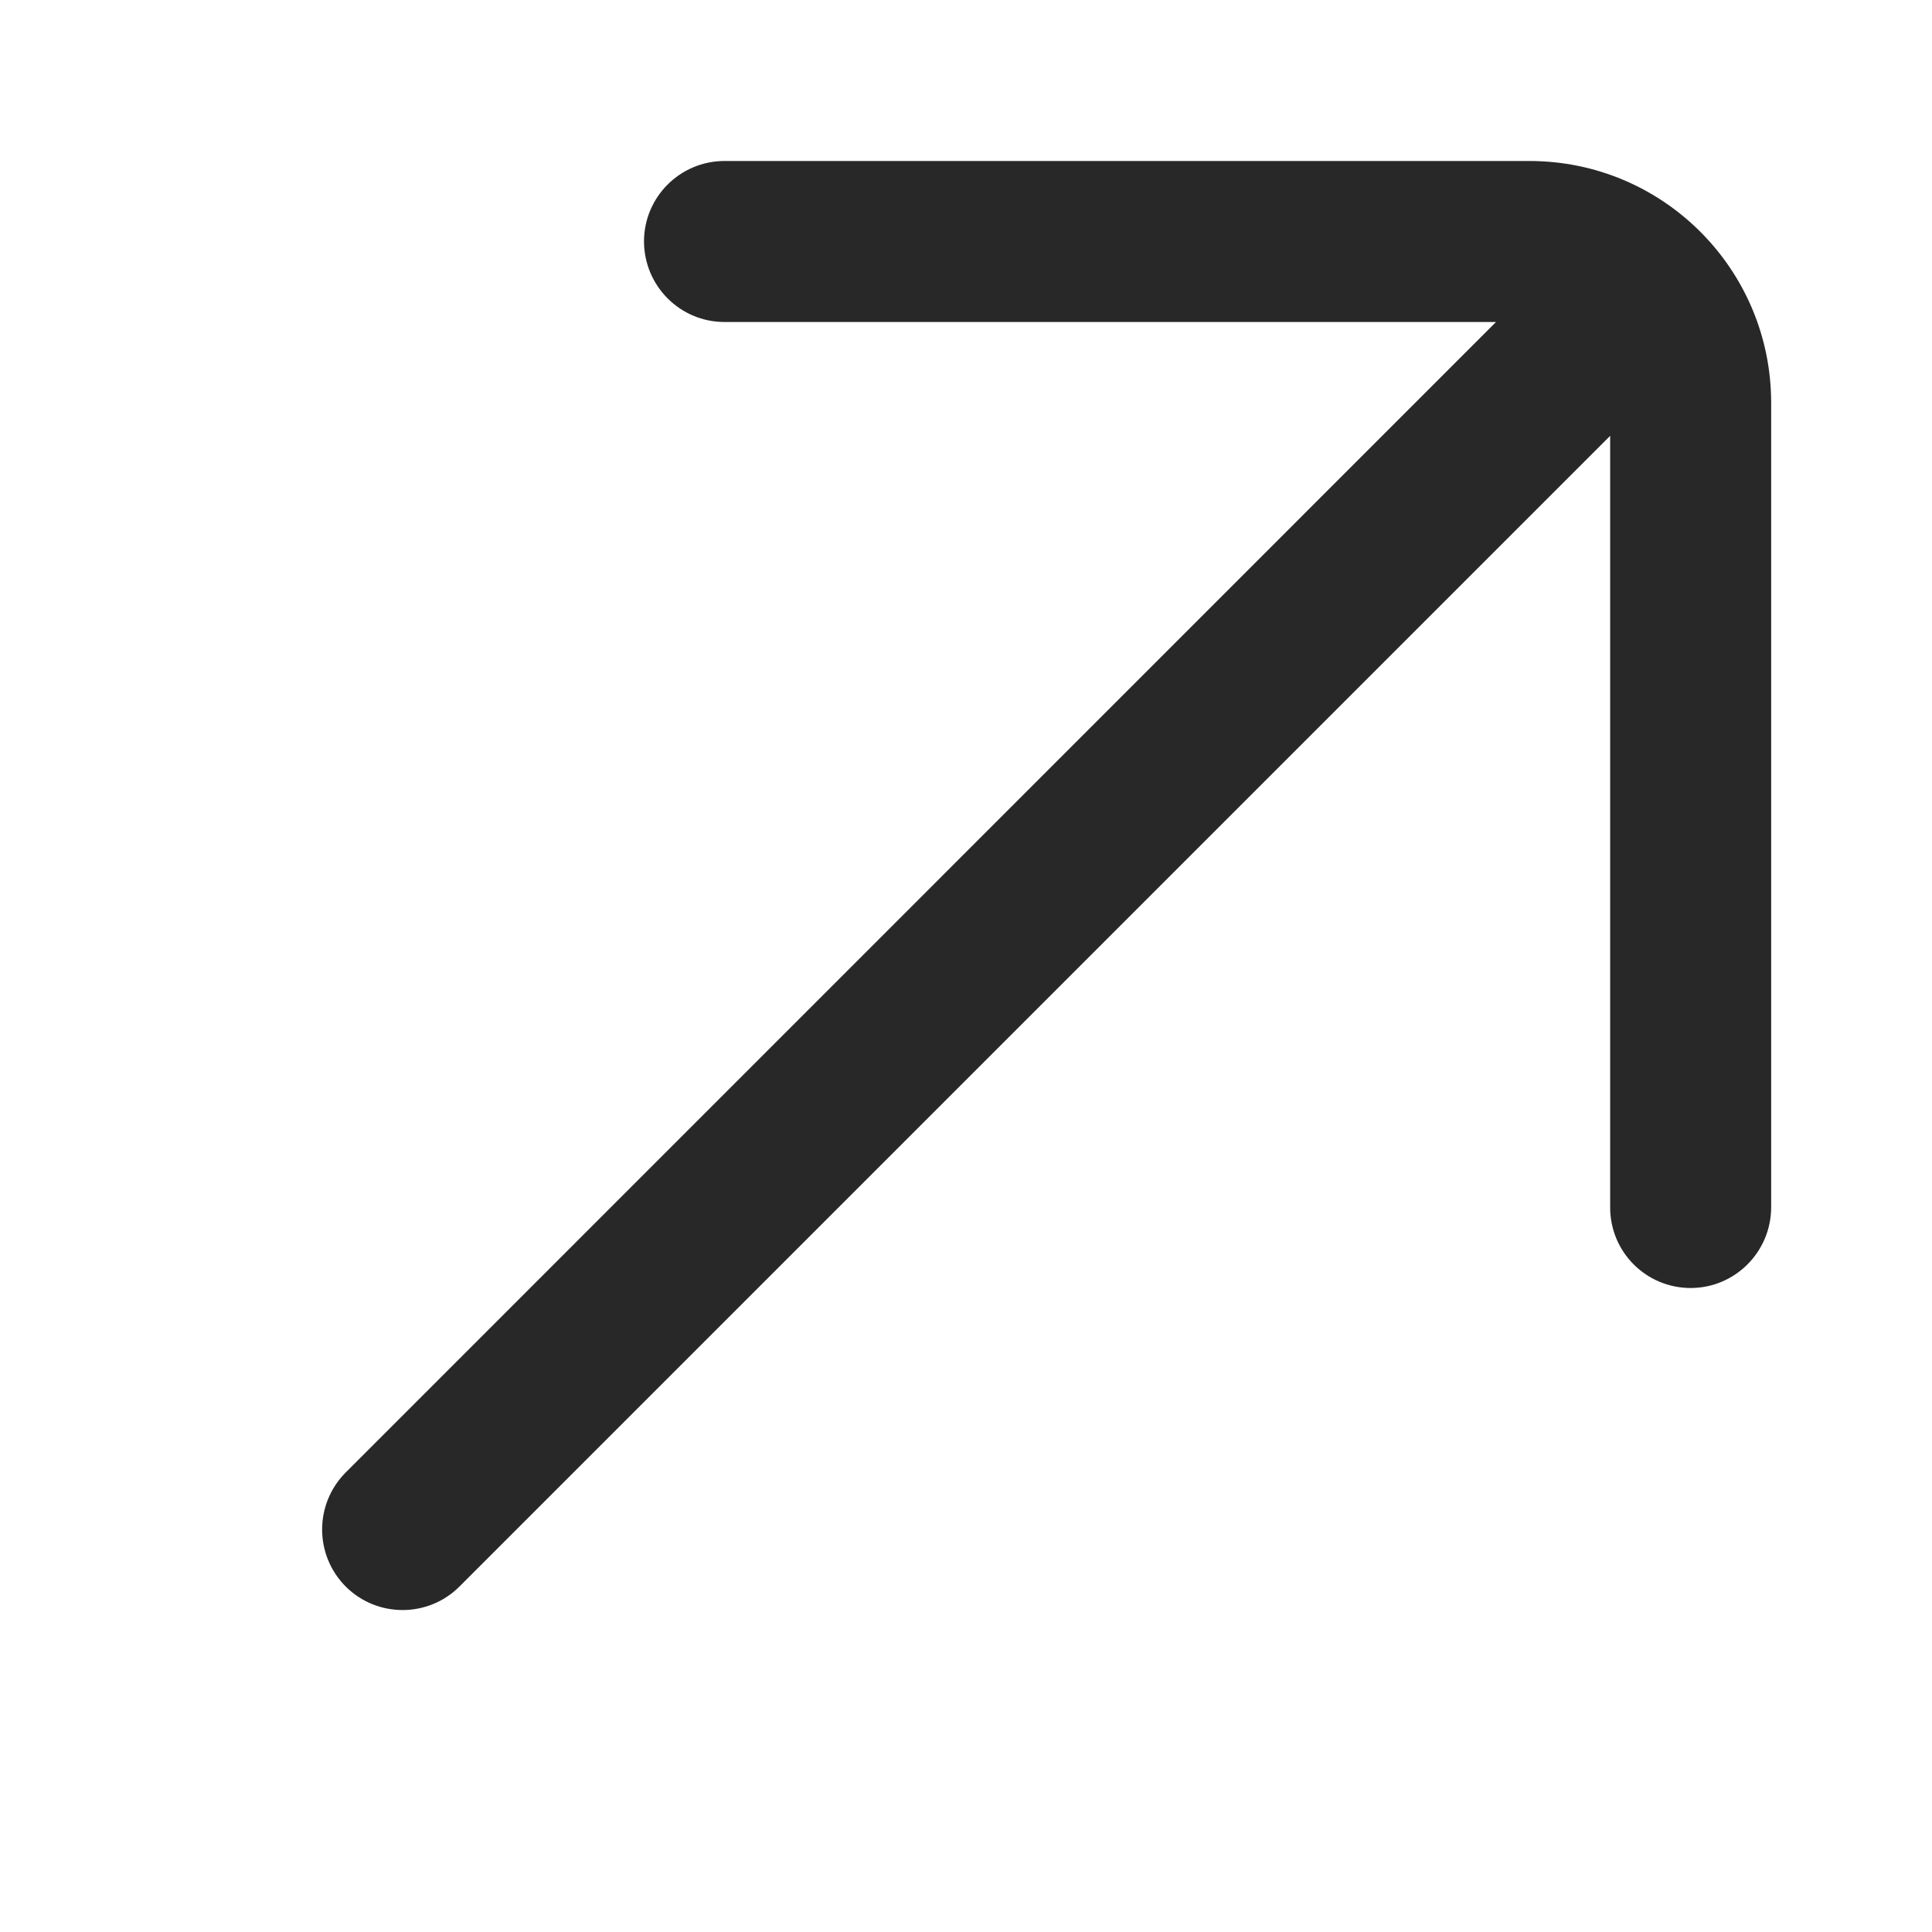
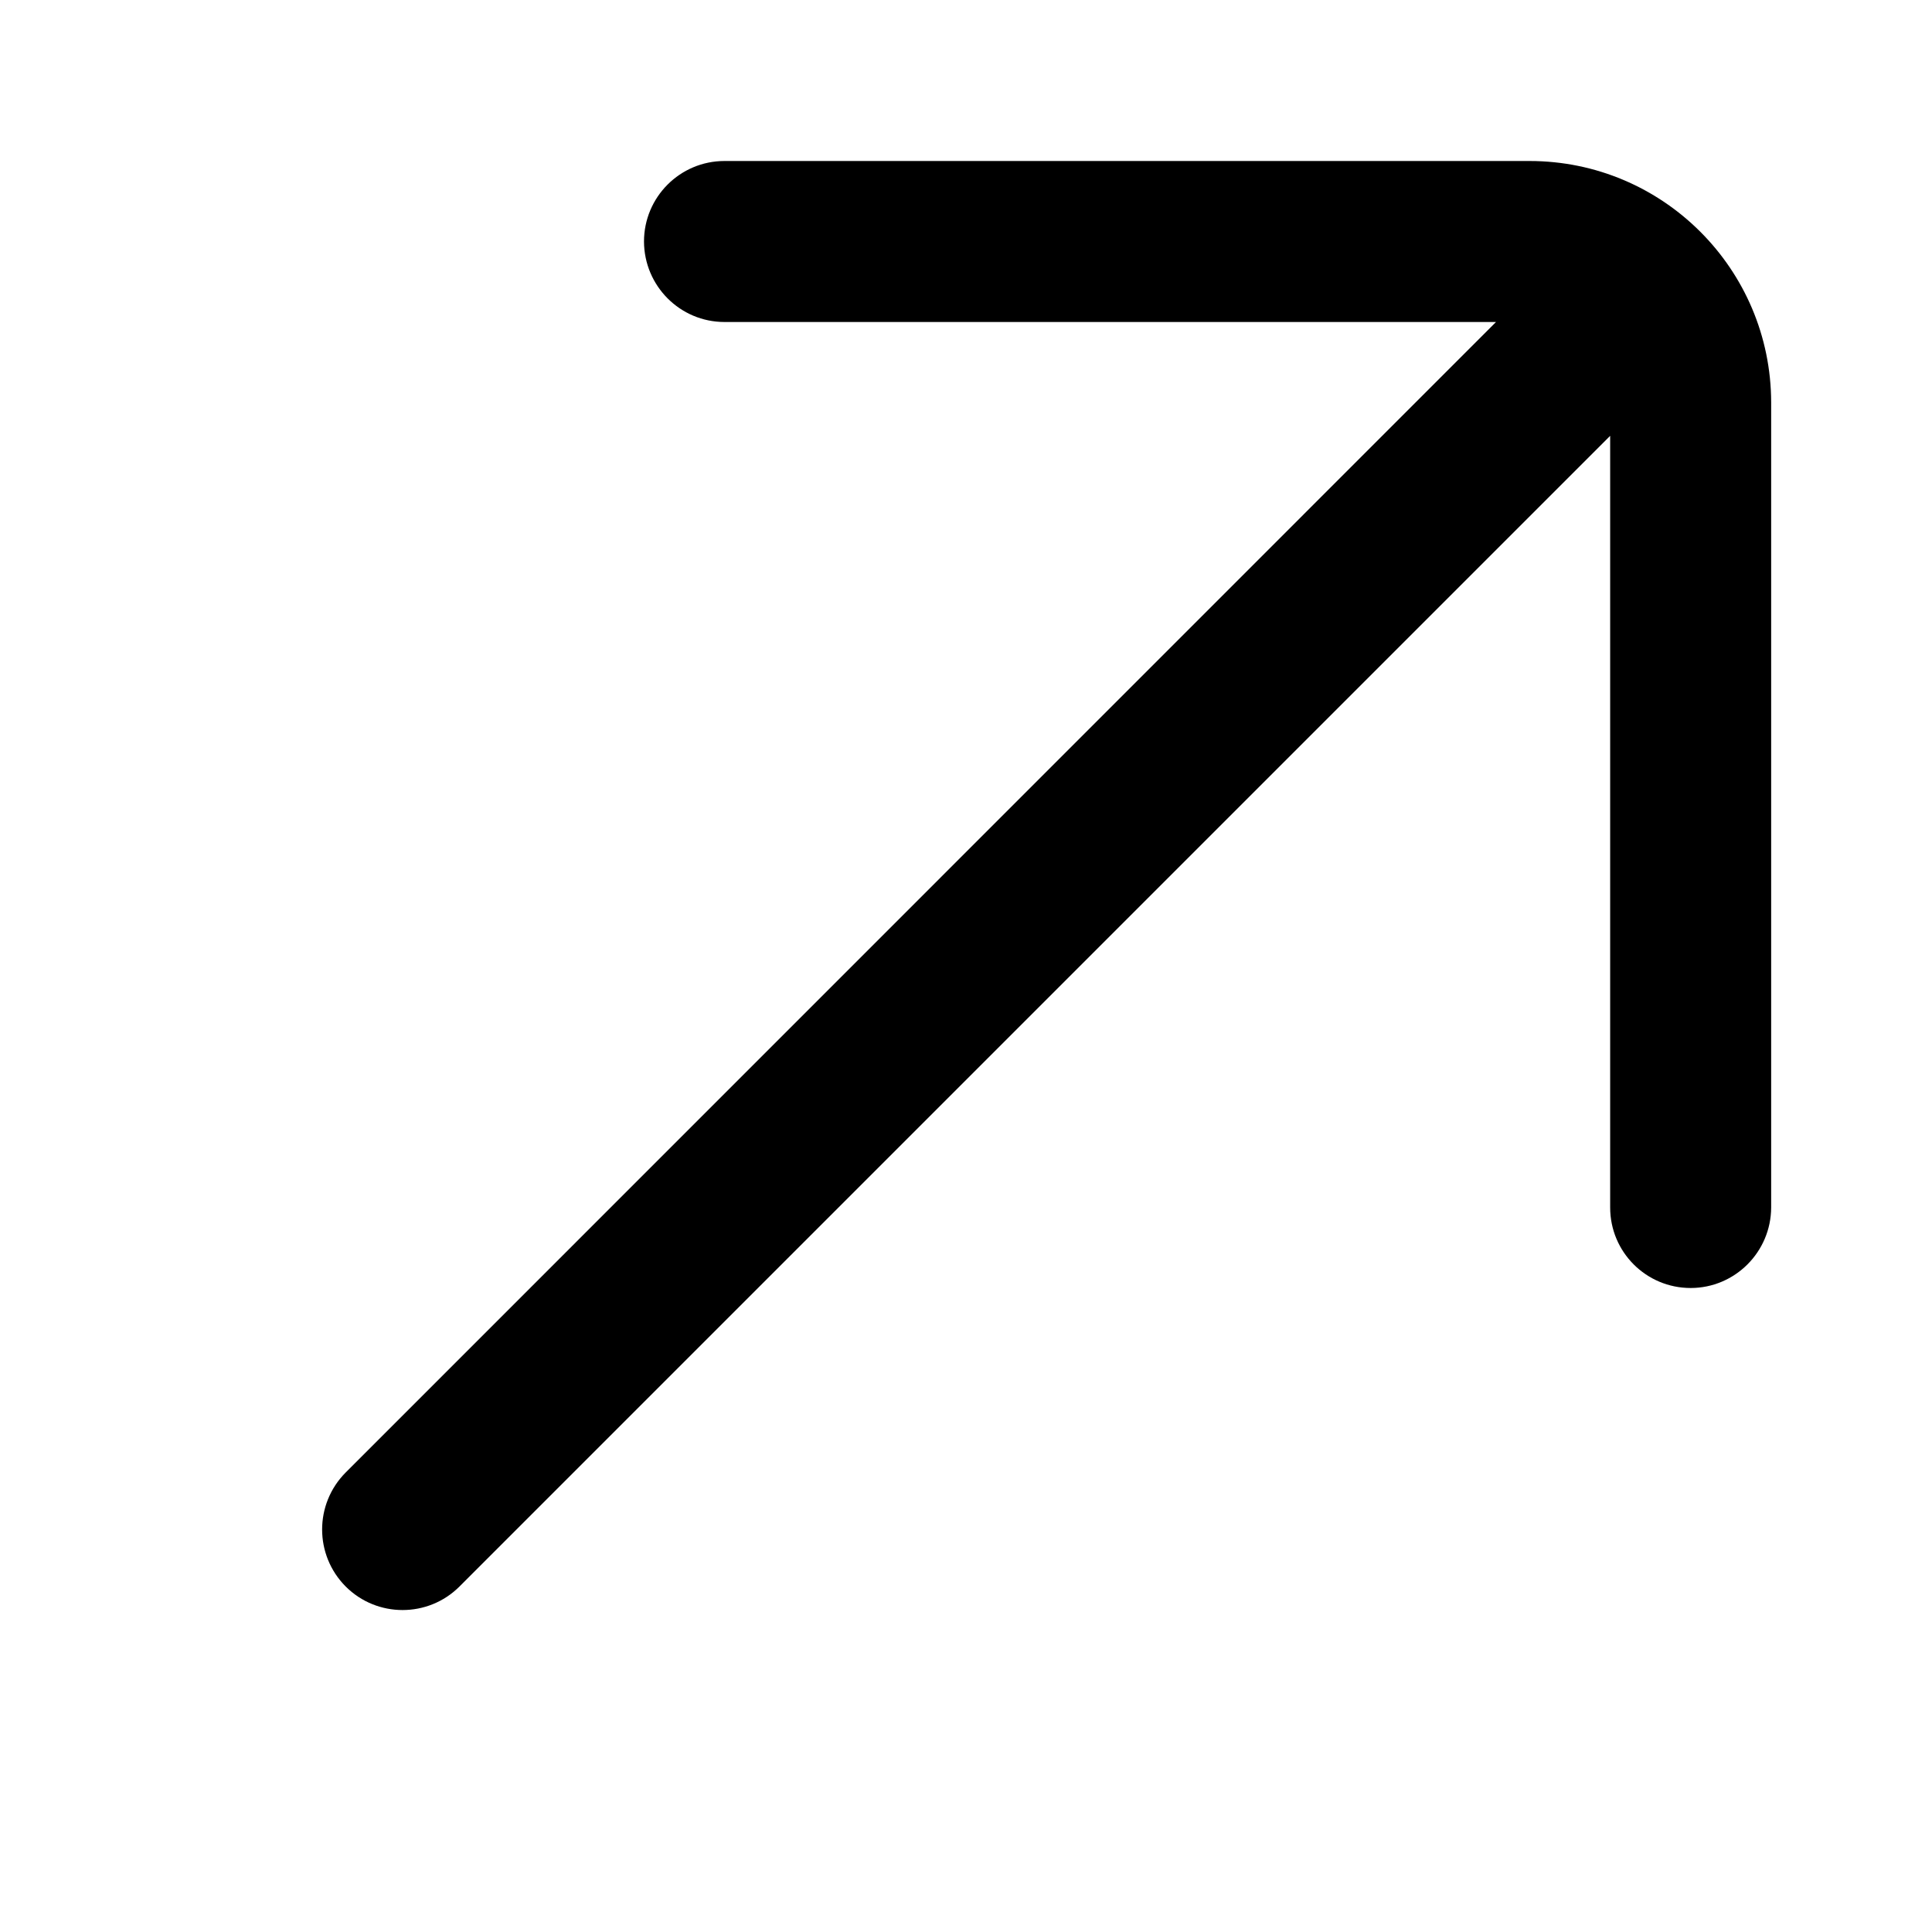
<svg xmlns="http://www.w3.org/2000/svg" width="12" height="12" viewBox="0 0 12 12" fill="none">
-   <path d="M2.147 9.854C2.342 10.049 2.659 10.049 2.854 9.854L10.001 2.707V7.5C10.001 7.776 10.224 8 10.501 8C10.776 8 11 7.776 11.001 7.5V2.5C11 1.672 10.329 1 9.5 1H4.5C4.224 1 4 1.224 4 1.5C4.001 1.776 4.224 2 4.5 2H9.292L2.147 9.146C1.952 9.342 1.952 9.658 2.147 9.854Z" fill="black" fill-opacity="0.84" />
+   <path d="M2.147 9.854C2.342 10.049 2.659 10.049 2.854 9.854L10.001 2.707V7.5C10.001 7.776 10.224 8 10.501 8C10.776 8 11 7.776 11.001 7.5V2.5C11 1.672 10.329 1 9.5 1H4.5C4.224 1 4 1.224 4 1.5C4.001 1.776 4.224 2 4.5 2H9.292L2.147 9.146C1.952 9.342 1.952 9.658 2.147 9.854Z" fill="black" />
</svg>
